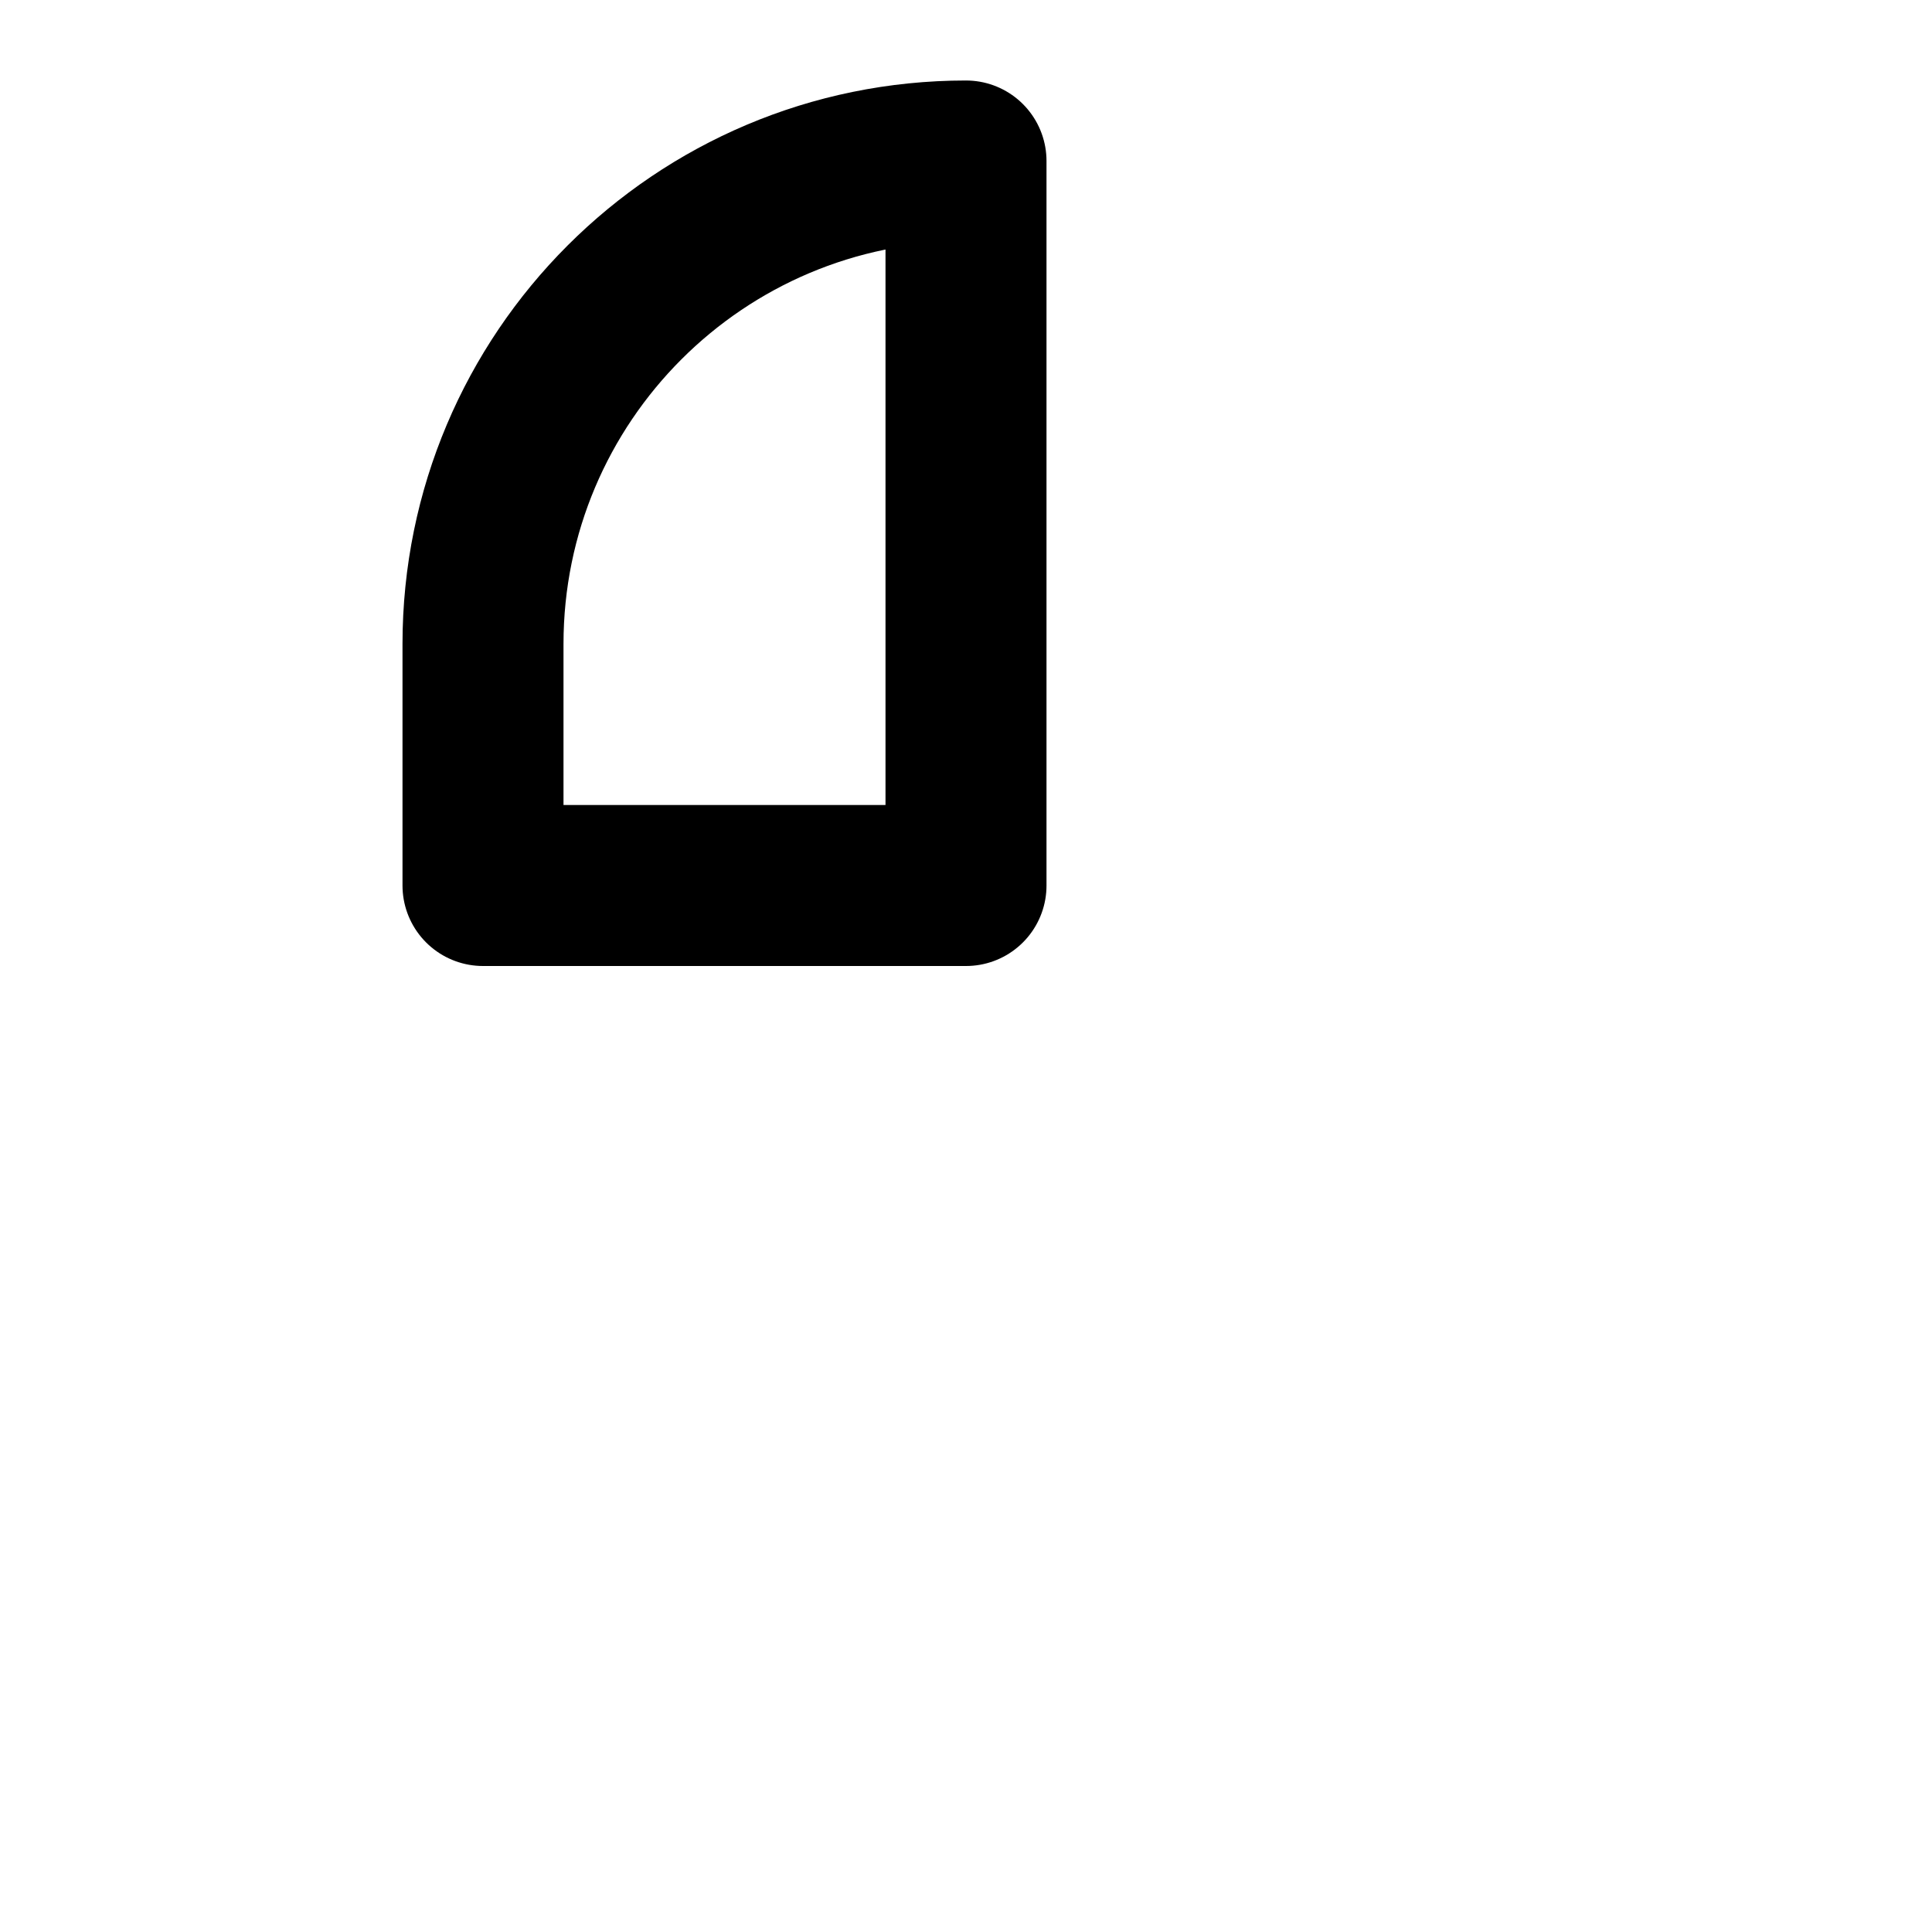
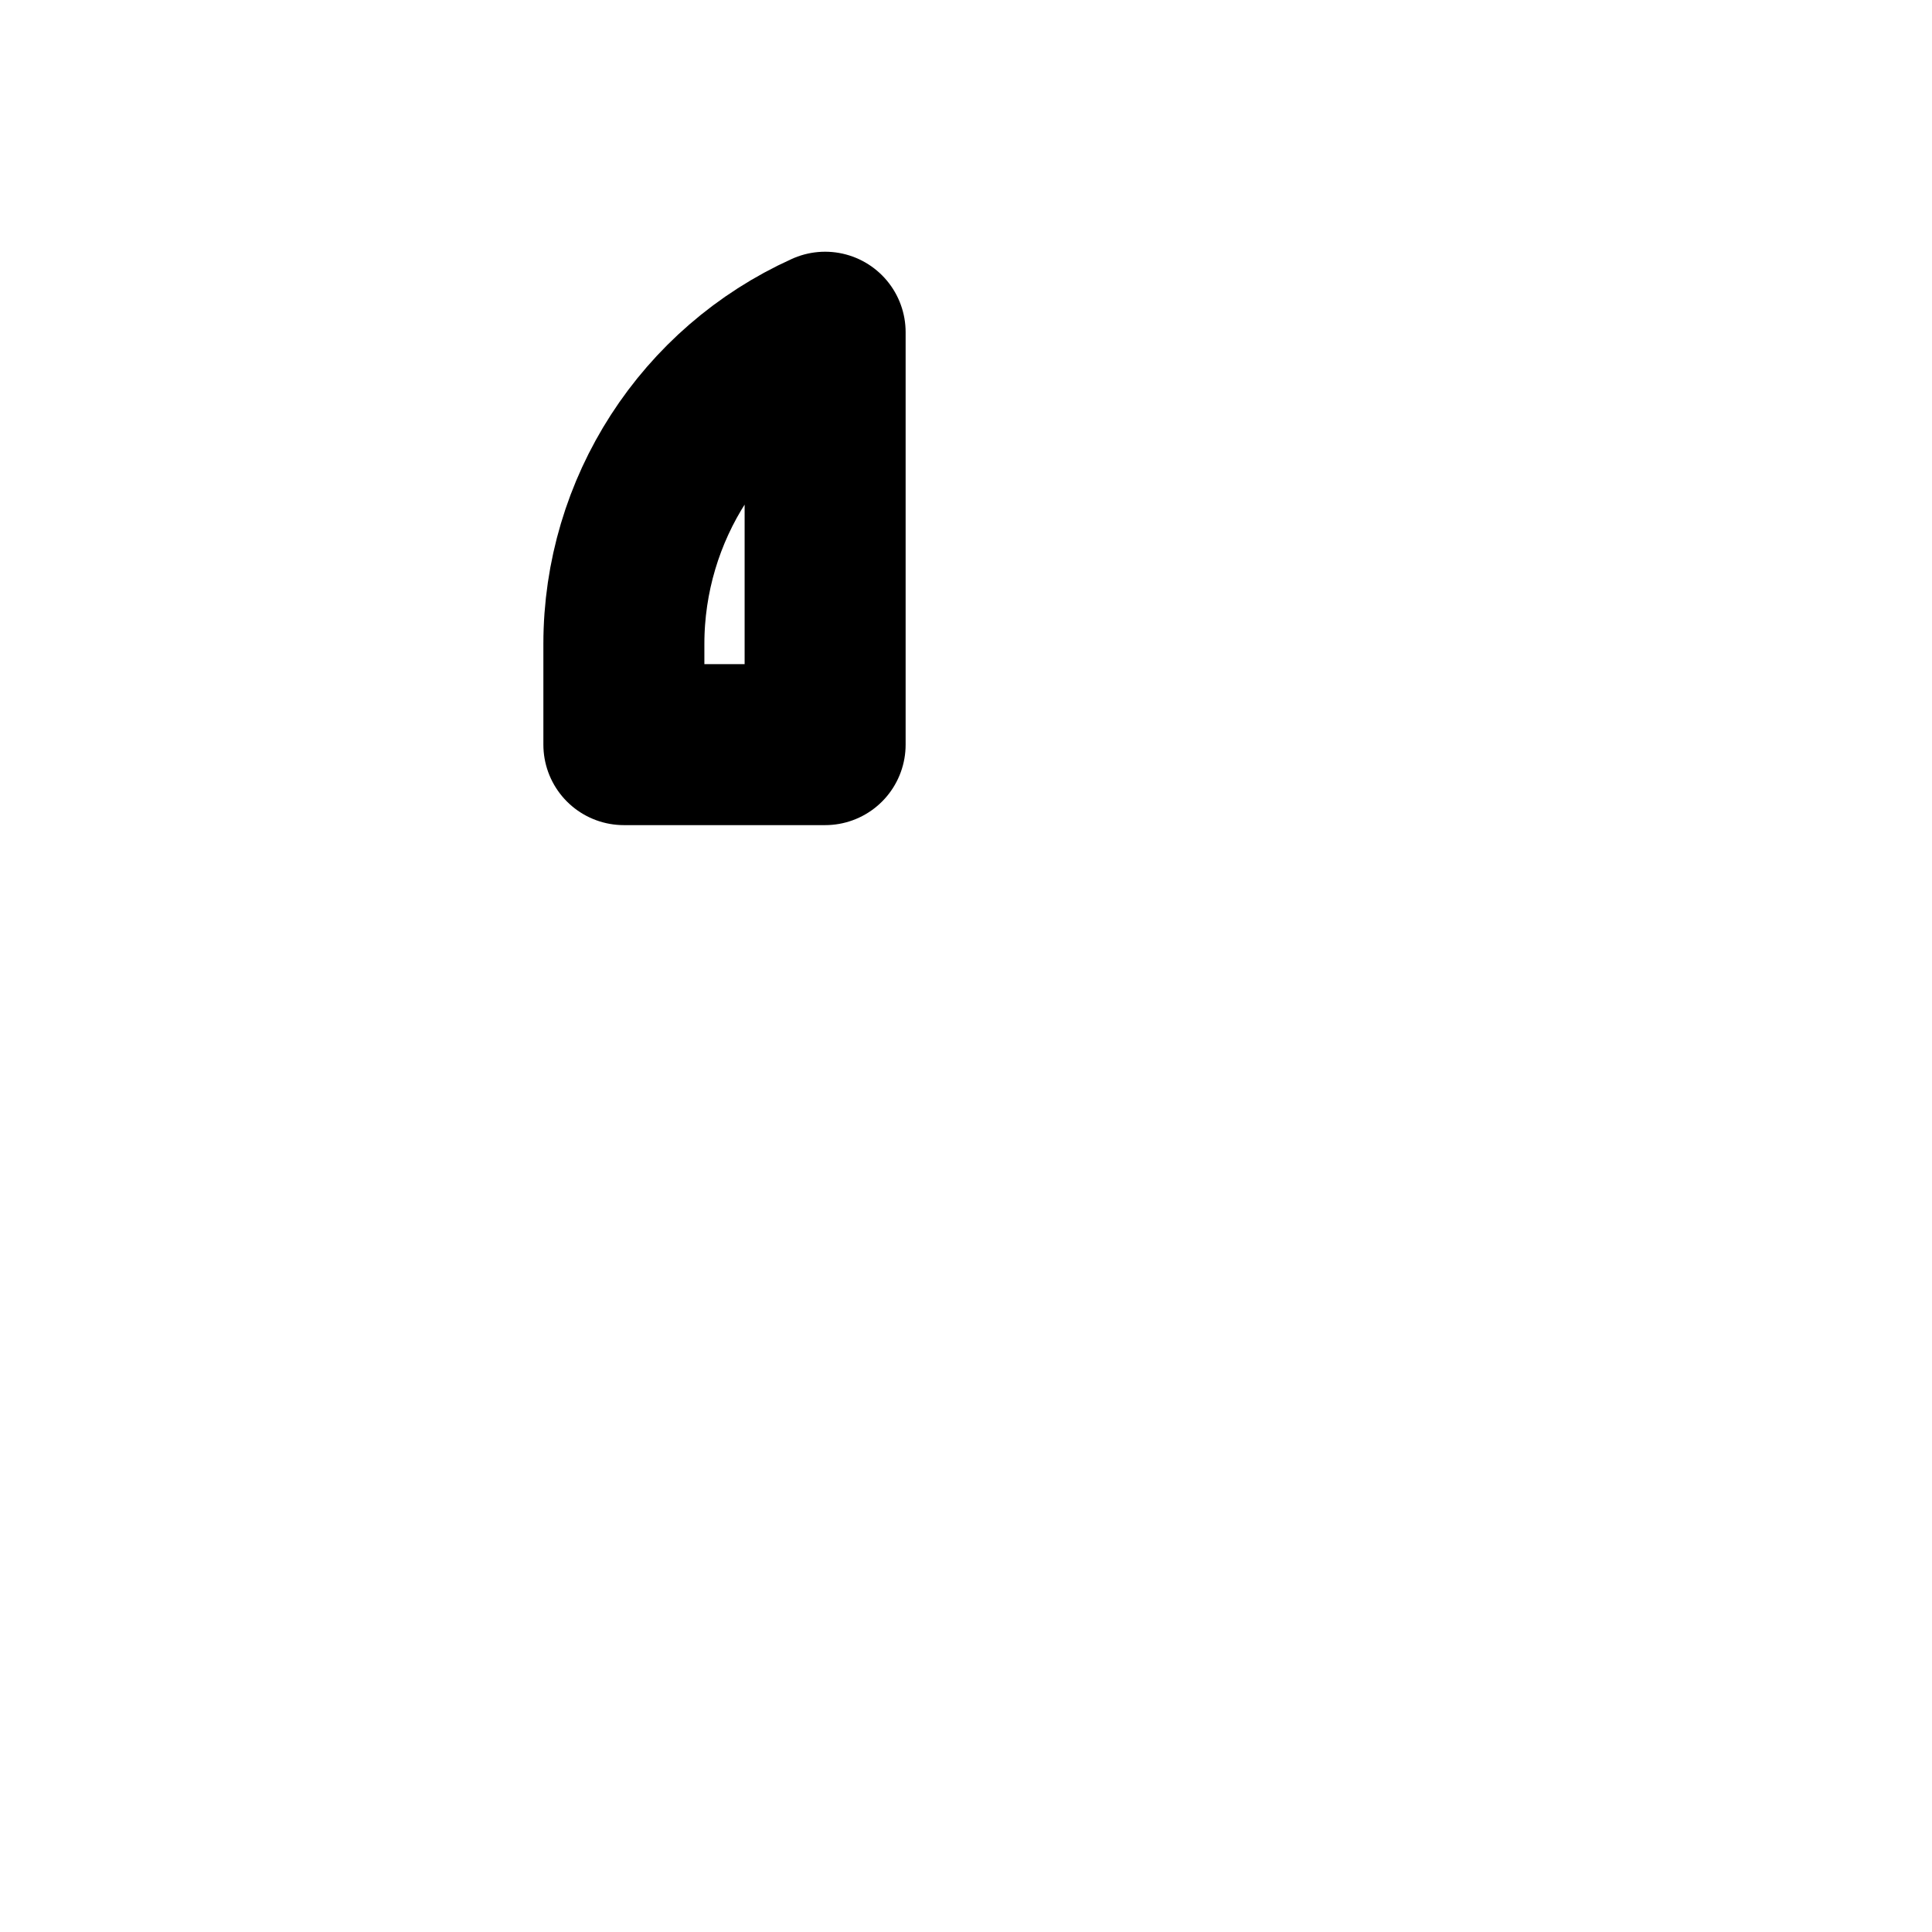
<svg xmlns="http://www.w3.org/2000/svg" viewBox="0 0 24 24" width="24" height="24" fill="none" stroke="currentColor" stroke-width="2" stroke-linecap="round" stroke-linejoin="round">
-   <path d="M12 2a6 6 0 0 0-6 6v3h6z" />
+   <path d="M7.75 9.25V8a4.25 4.25 0 0 1 2.5-3.873V9.25z" />
</svg>
